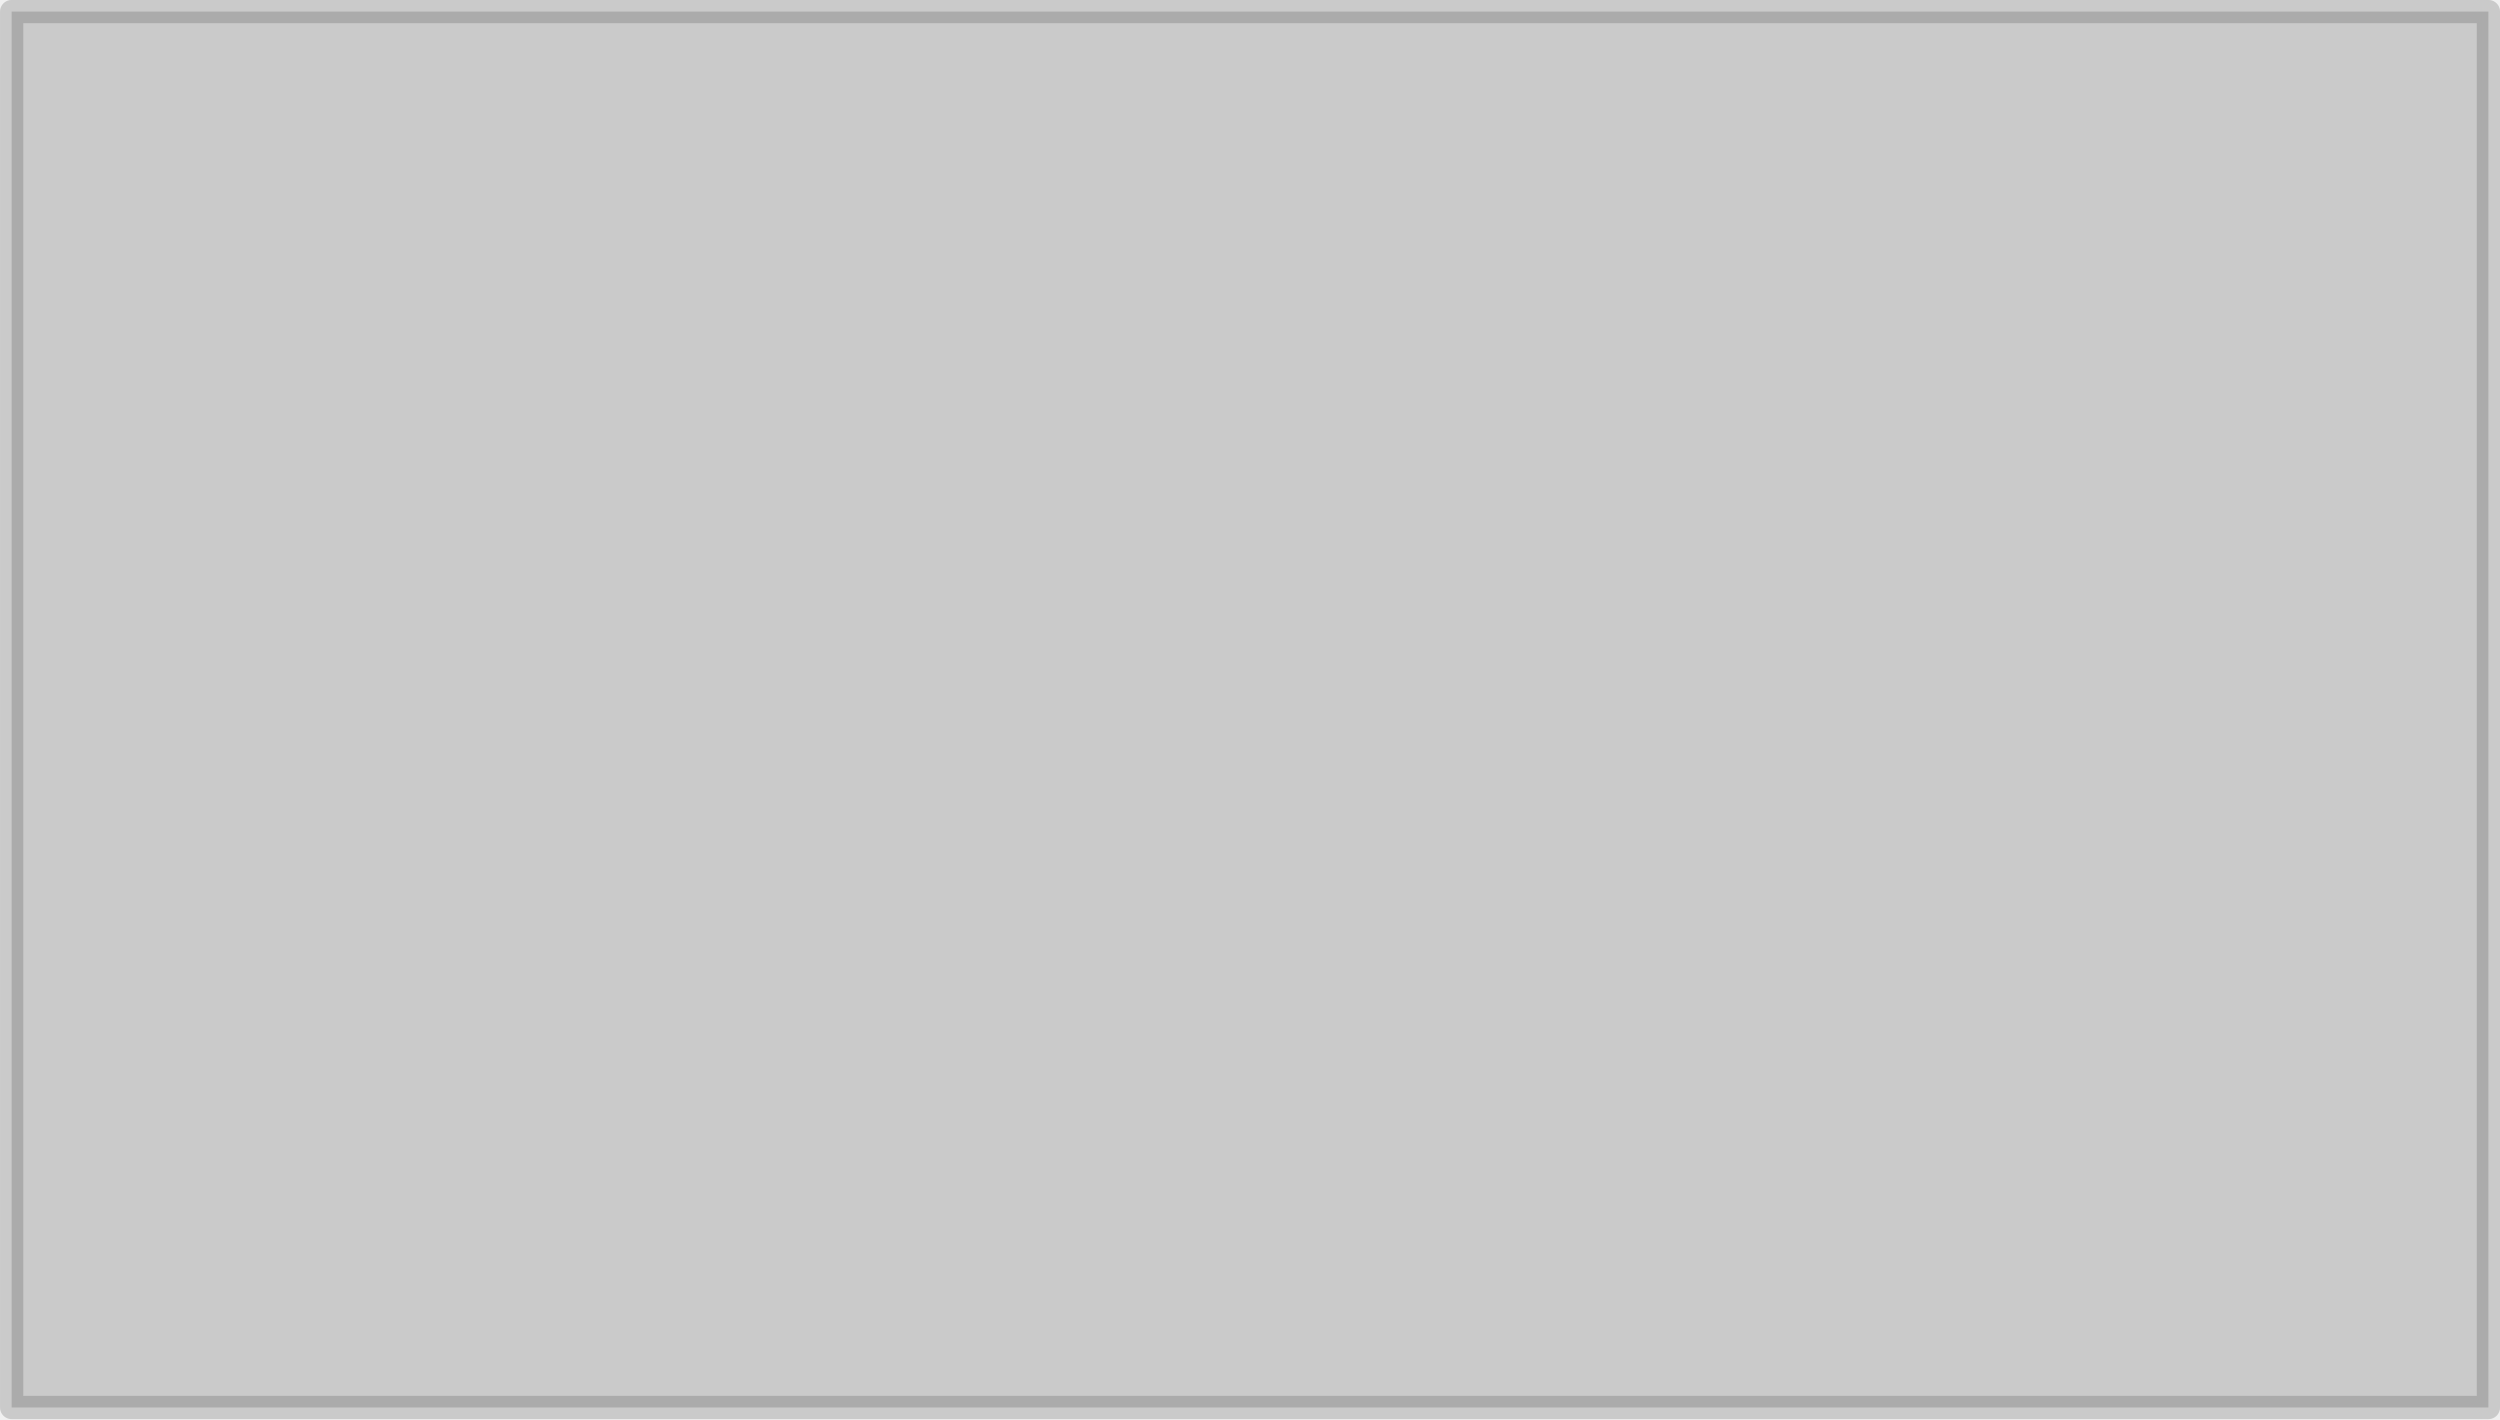
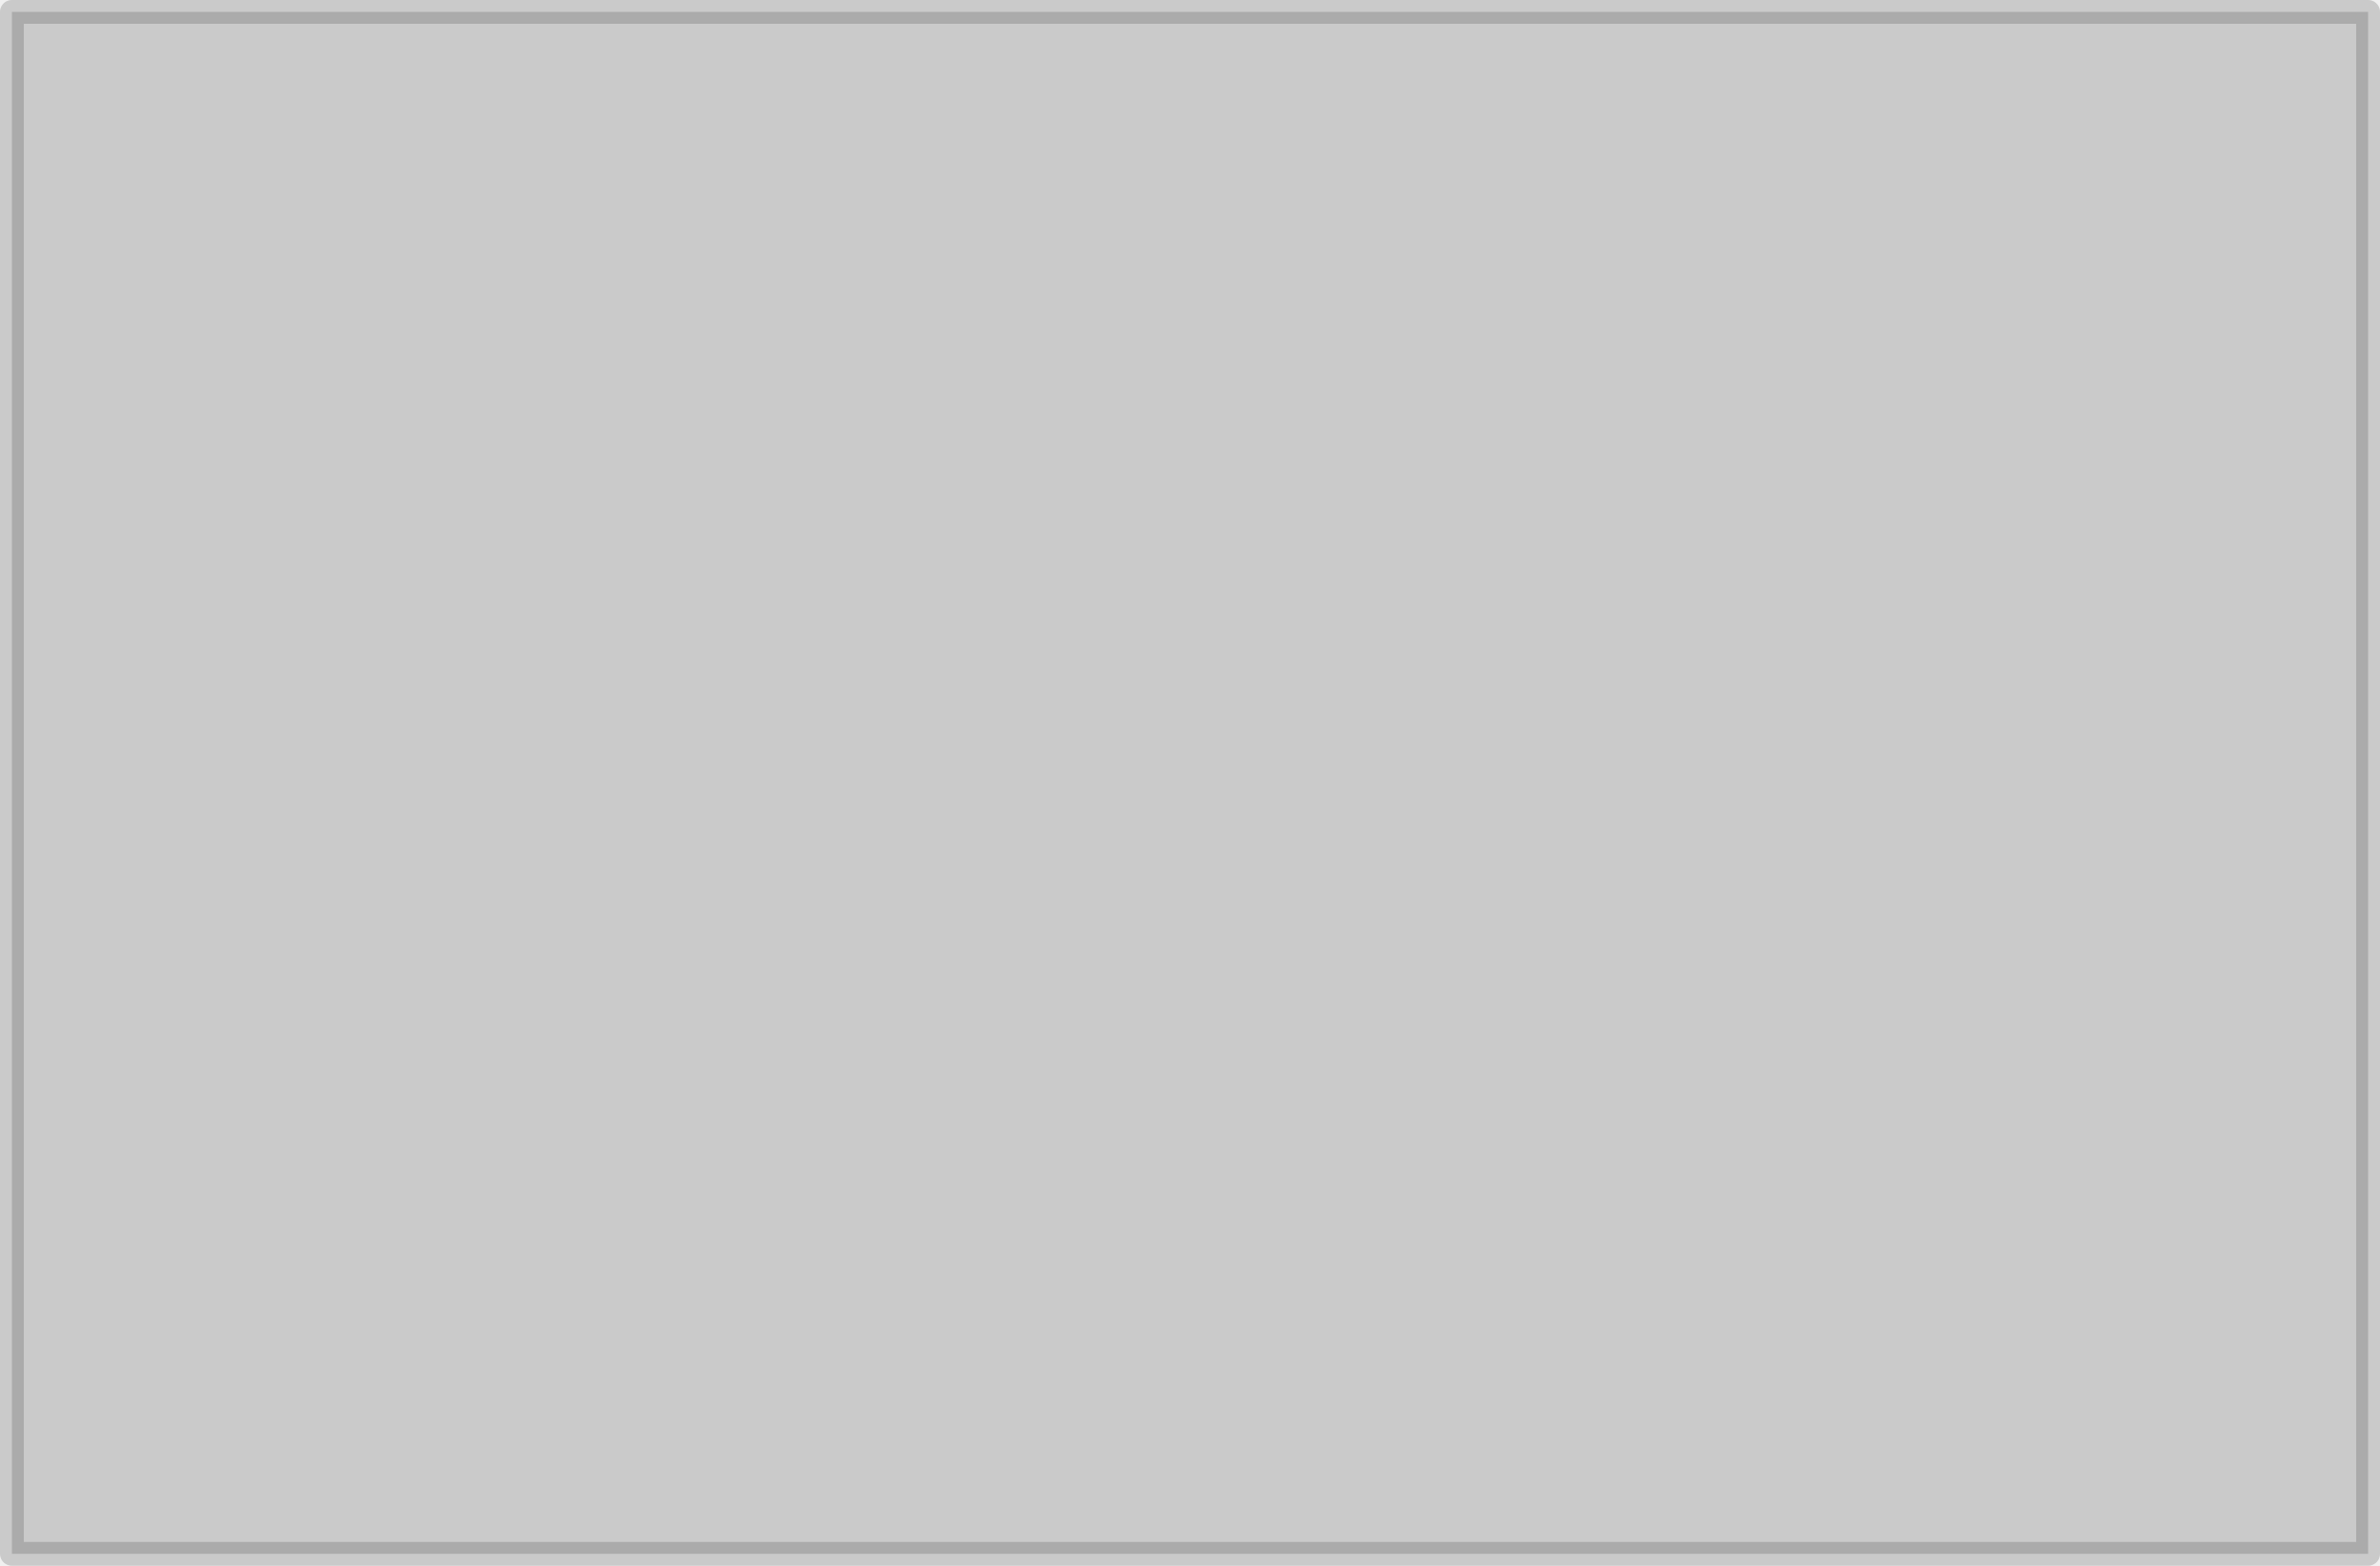
- <svg xmlns="http://www.w3.org/2000/svg" width="380" height="215.721" id="svg3126" version="1.1">
+ <svg xmlns="http://www.w3.org/2000/svg" width="380" height="250" id="svg3126" version="1.1">
  <defs id="defs3128" />
-   <g id="layer1" transform="translate(755.7188,518.3462)">
-     <rect style="fill:#323232;fill-opacity:0.196;stroke:#323232;stroke-width:3.533;stroke-linejoin:round;stroke-miterlimit:4;stroke-opacity:0.196;stroke-dasharray:none" id="rect4084-1-1" width="376.467" height="212.181" x="-753.948" y="-516.586" />
-     <flowRoot xml:space="preserve" id="flowRoot3785-7" style="font-size:18px;font-style:normal;font-variant:normal;font-weight:normal;font-stretch:normal;text-align:start;line-height:100%;letter-spacing:0px;word-spacing:0px;writing-mode:lr-tb;text-anchor:start;fill:#ffffff;fill-opacity:1;stroke:none;font-family:Arial;-inkscape-font-specification:Arial" transform="translate(-947.3336,-1020.401)">
+   <g id="layer1" transform="translate(755.7143,552.6378)">
+     <rect style="fill:#323232;fill-opacity:0.196;stroke:#323232;stroke-width:3.804;stroke-linejoin:round;stroke-miterlimit:4;stroke-opacity:0.196;stroke-dasharray:none" id="rect4084-1-1" width="376.196" height="246.196" x="-753.812" y="-550.736" />
+     <flowRoot xml:space="preserve" id="flowRoot3785-7" style="font-size:18px;font-style:normal;font-variant:normal;font-weight:normal;font-stretch:normal;text-align:start;line-height:100%;letter-spacing:0px;word-spacing:0px;writing-mode:lr-tb;text-anchor:start;fill:#ffffff;fill-opacity:1;stroke:none;font-family:Arial;-inkscape-font-specification:Arial" transform="matrix(1.000869,0,0,1.001208,-949.2391,-1045.783)">
      <flowRegion id="flowRegion3787-4">
        <rect id="rect3789-0" width="347.143" height="310" x="204.286" y="526.648" style="font-style:normal;font-variant:normal;font-weight:normal;font-stretch:normal;fill:#ffffff;fill-opacity:1;font-family:Arial;-inkscape-font-specification:Arial" />
      </flowRegion>
-       <flowPara id="flowPara3791-9" style="font-size:36px;font-style:normal;font-variant:normal;font-weight:normal;font-stretch:normal;text-align:center;text-anchor:middle;fill:#ffffff;fill-opacity:1;font-family:Arial;-inkscape-font-specification:Arial">Created by 23 Train Studios, a one-man game studio. Check out the website and some more games </flowPara>
+       <flowPara id="flowPara3791-9" style="font-size:36px;font-style:normal;font-variant:normal;font-weight:normal;font-stretch:normal;text-align:center;text-anchor:middle;fill:#ffffff;fill-opacity:1;font-family:Arial;-inkscape-font-specification:Arial">Created by Luthar Vaughn. Website at lutharvaughn.com More games coming soon. Stay tuned. </flowPara>
    </flowRoot>
  </g>
</svg>
